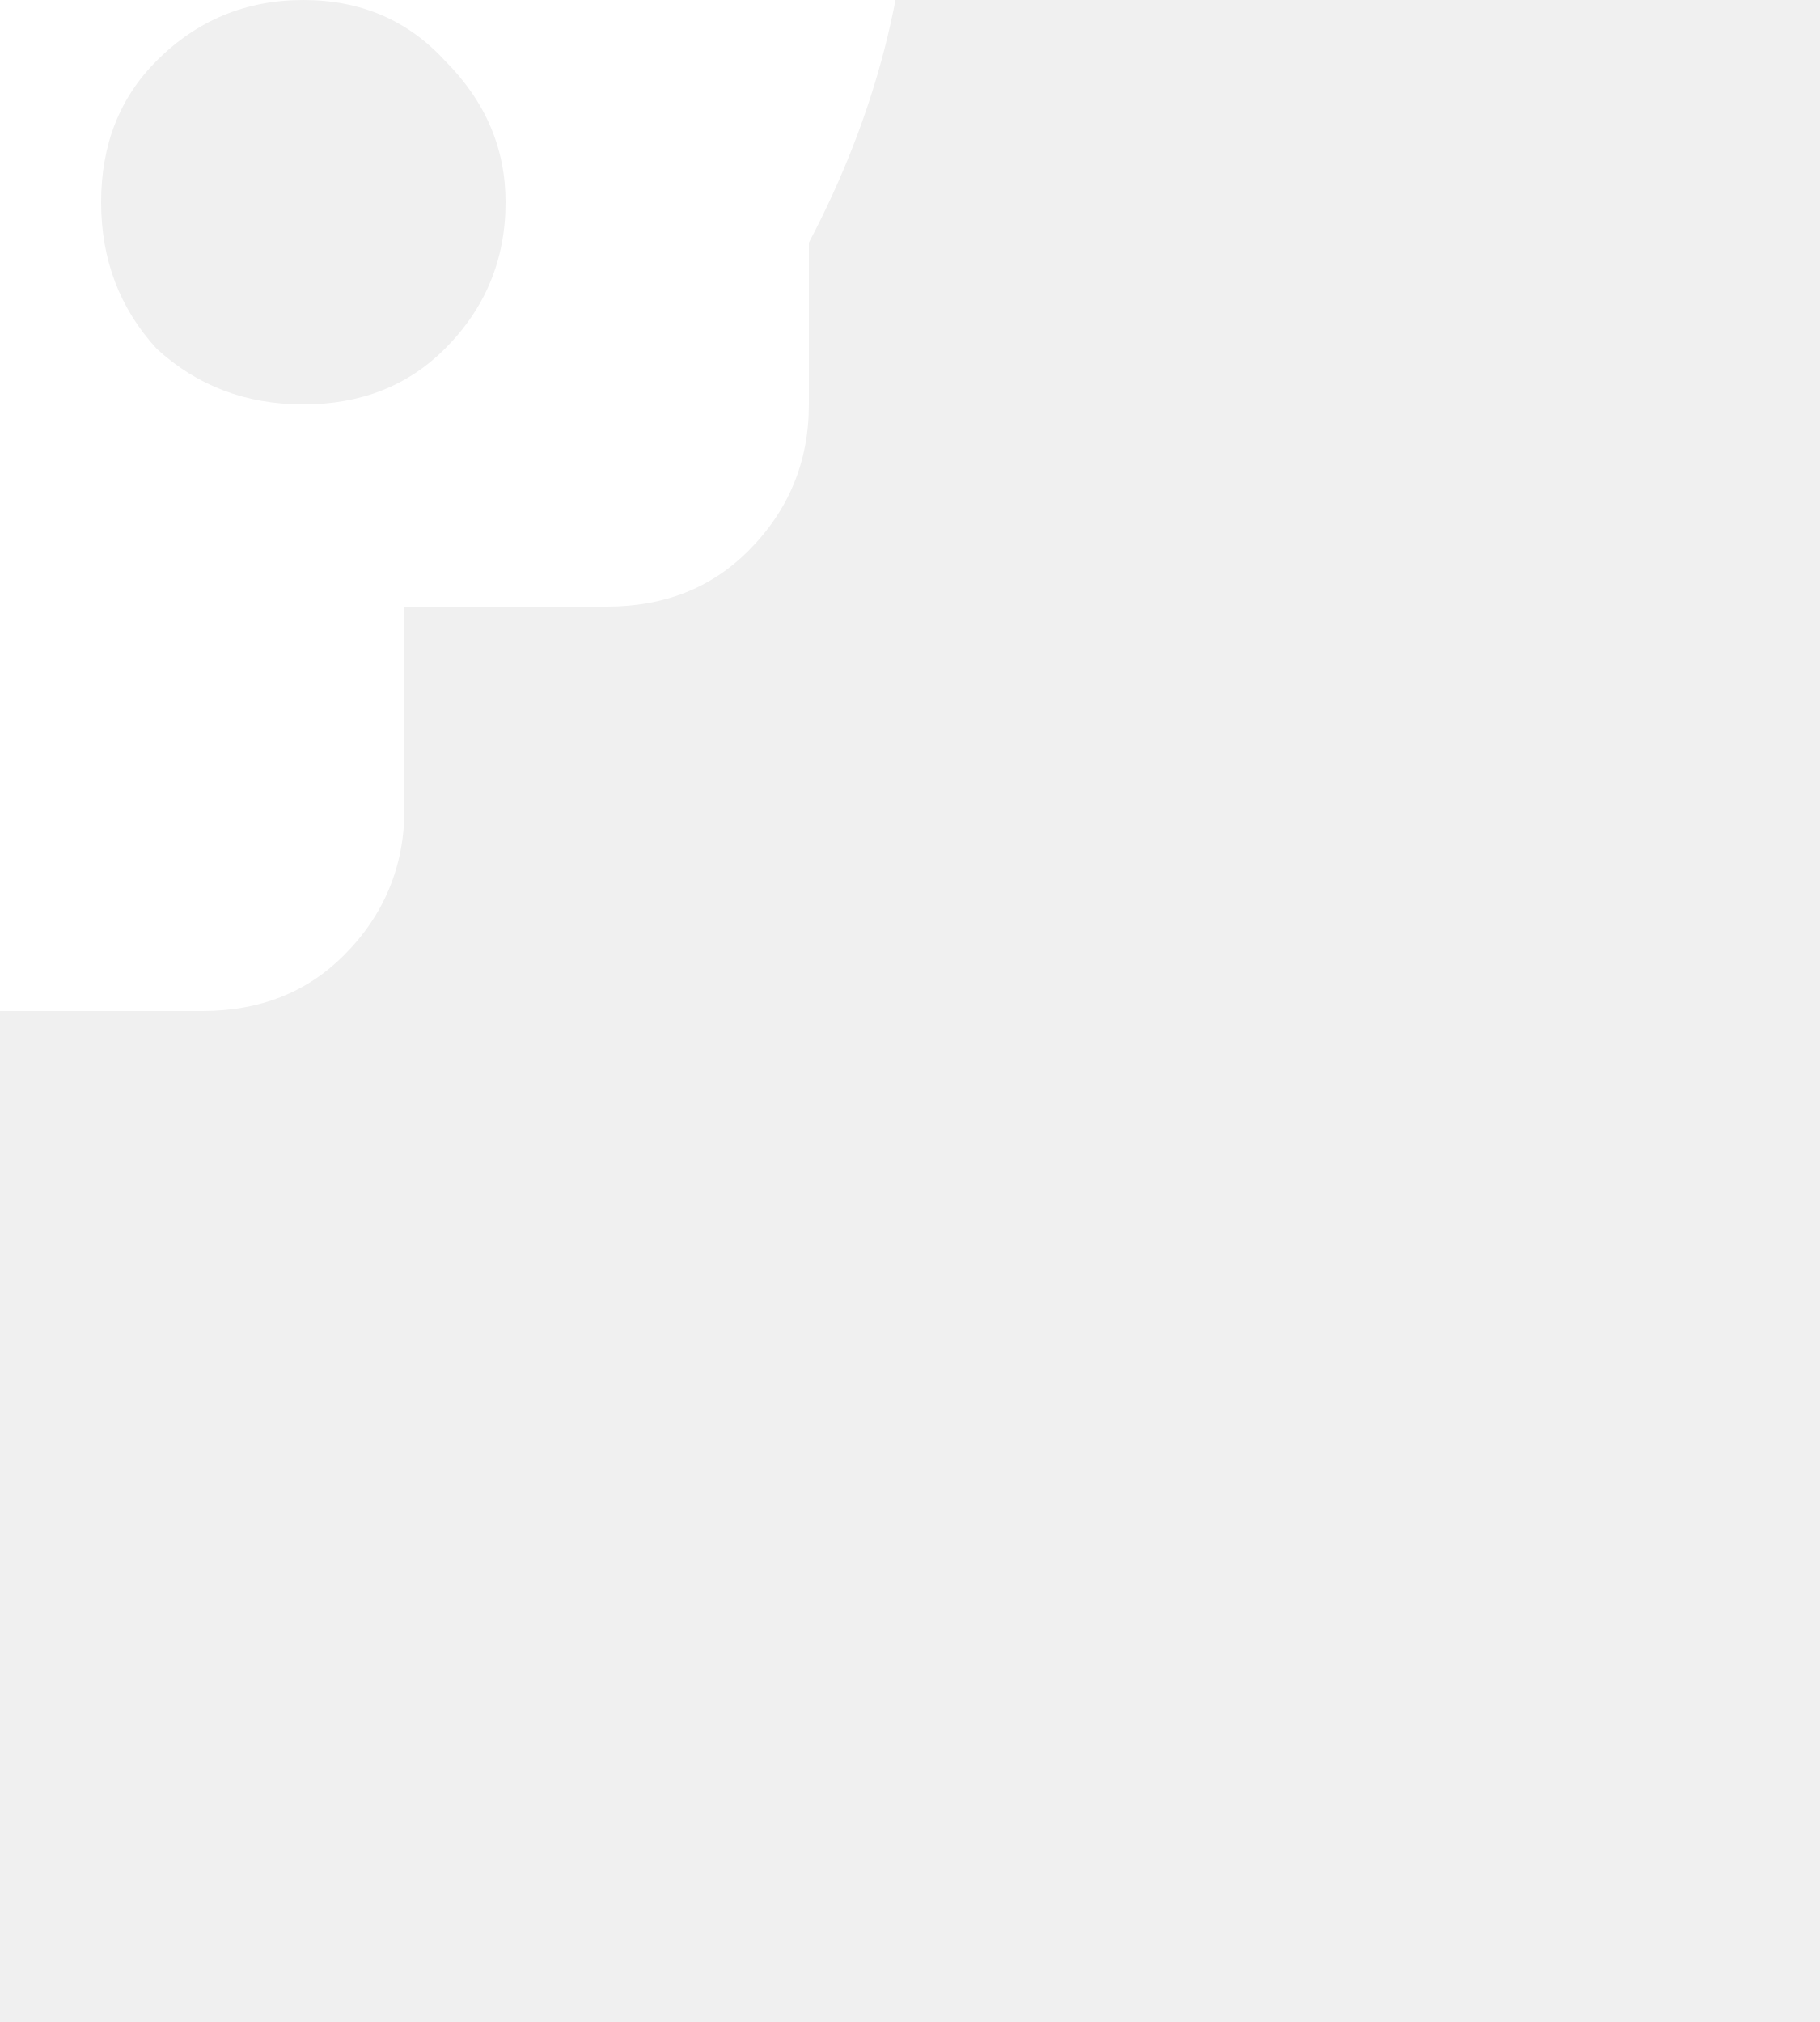
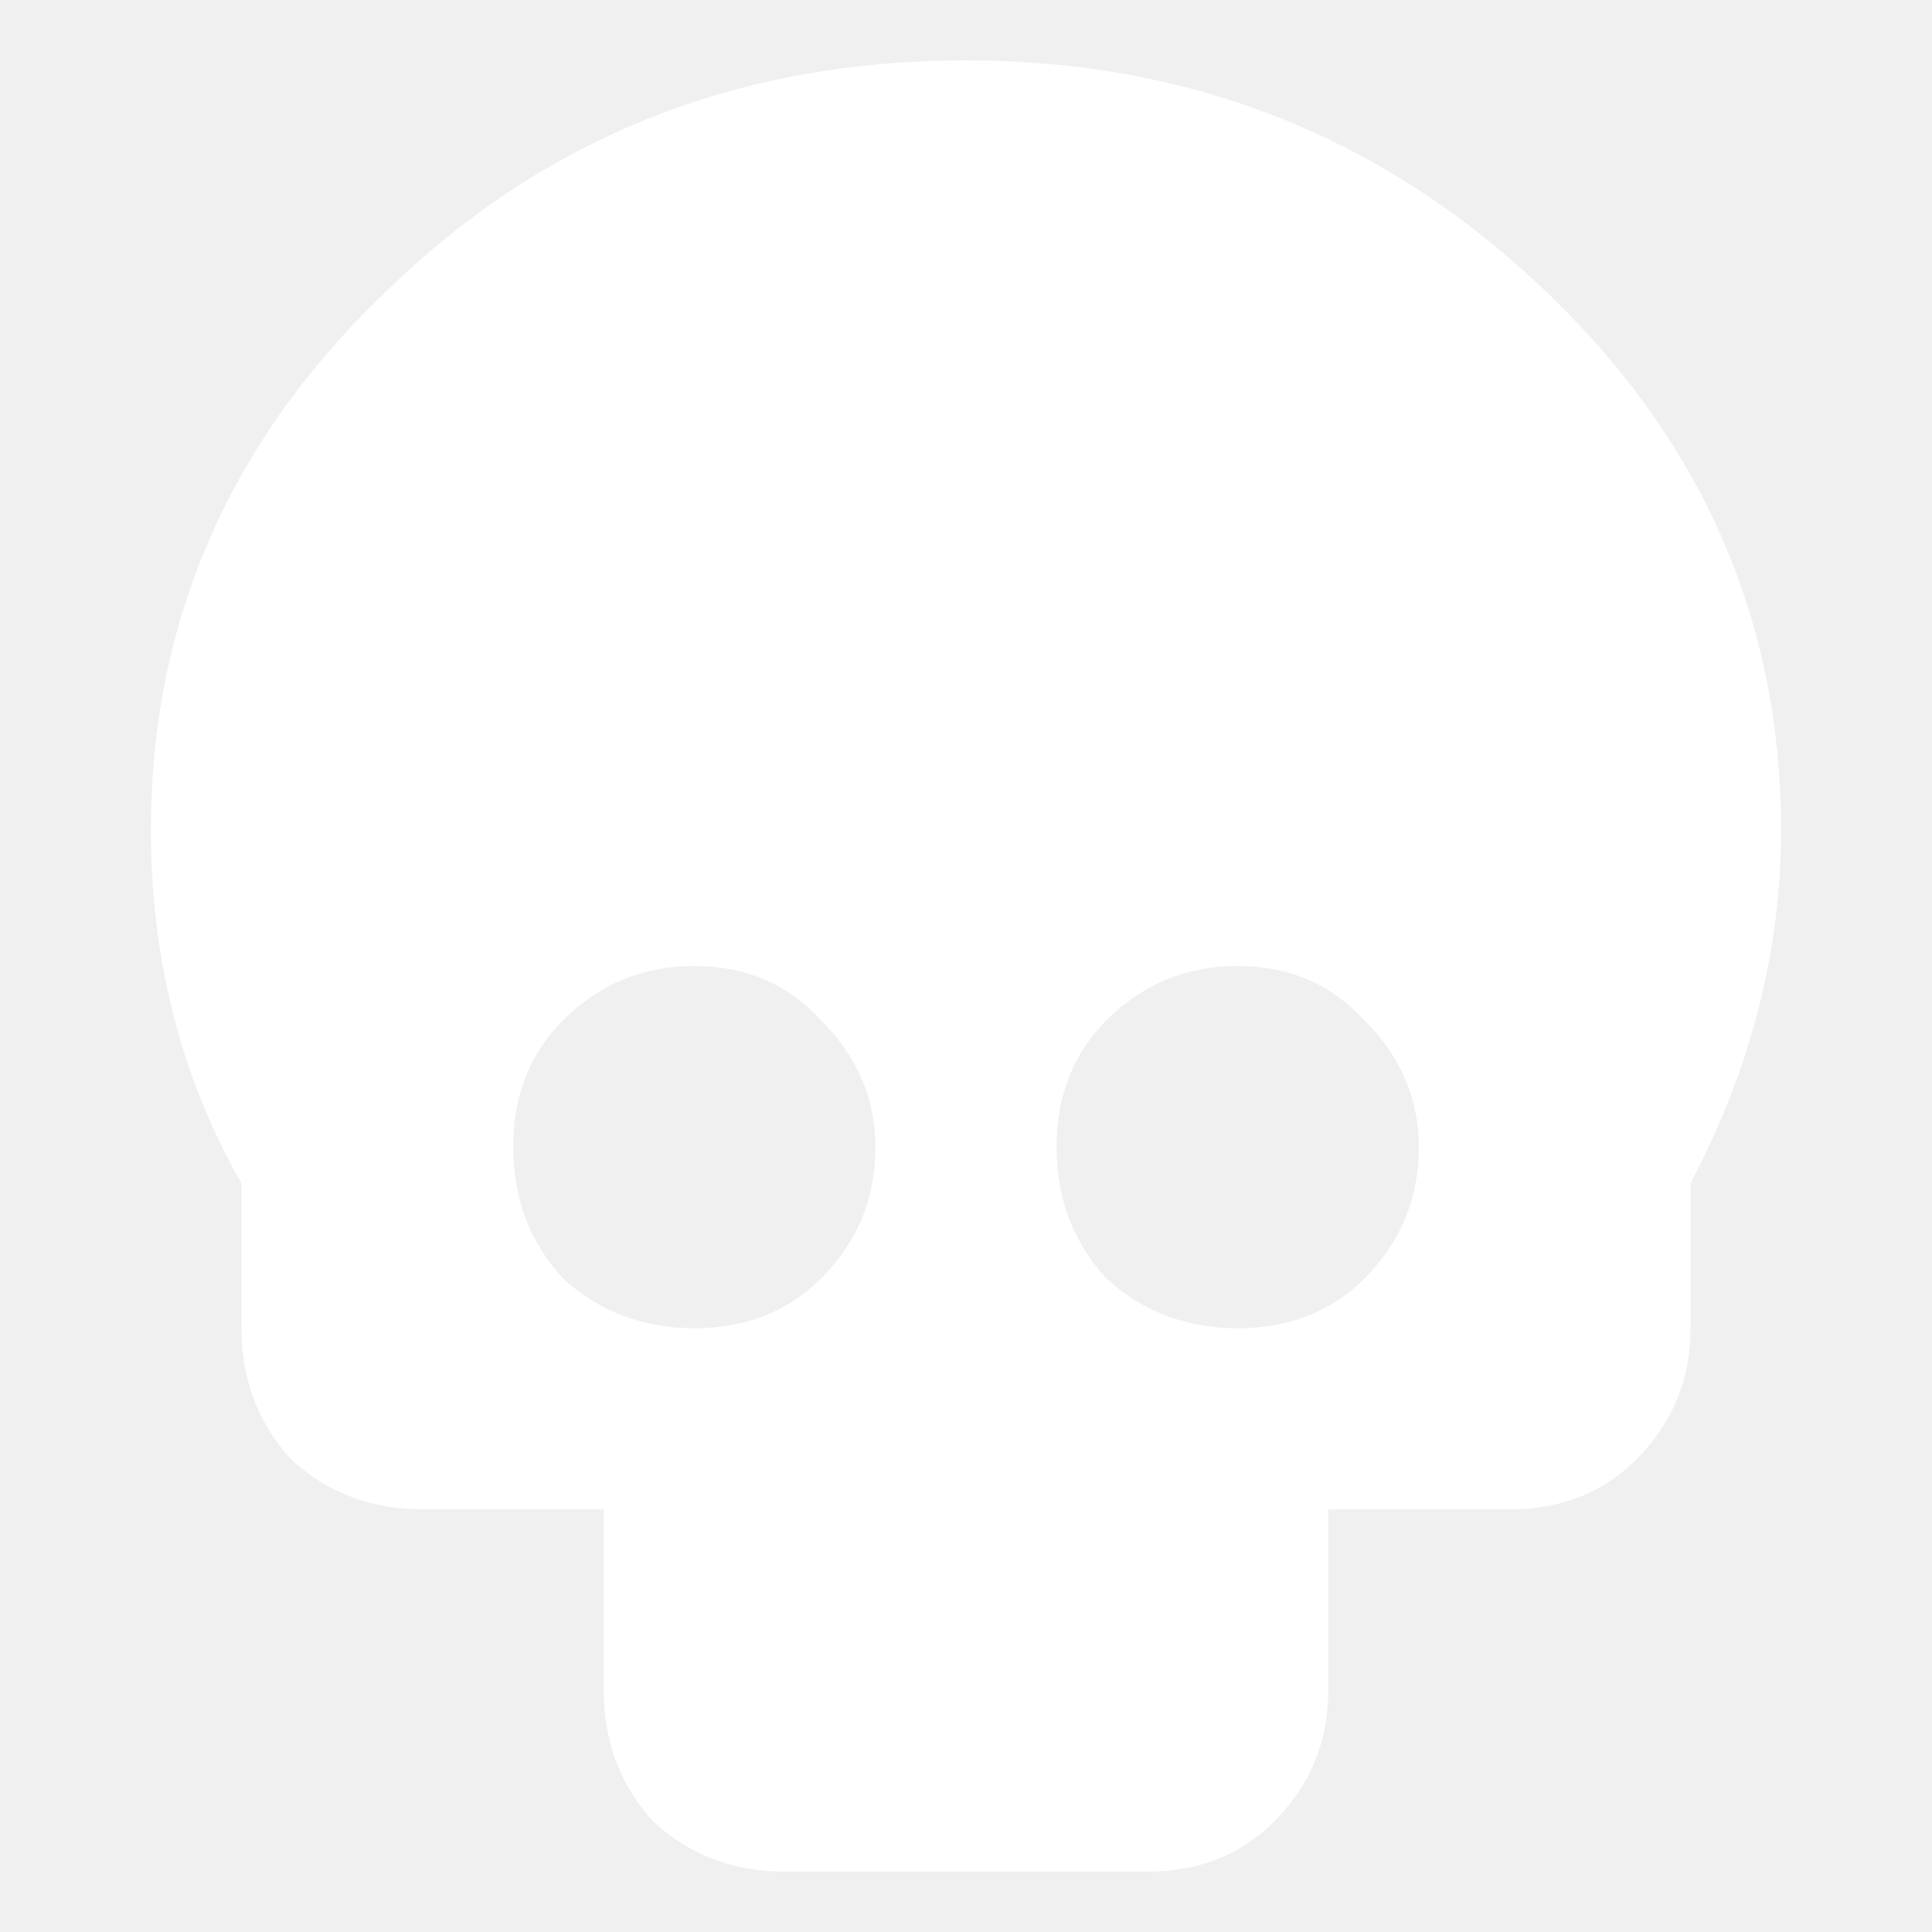
- <svg xmlns="http://www.w3.org/2000/svg">
+ <svg xmlns="http://www.w3.org/2000/svg" width="128" height="128" viewBox="-32 -32 64 64">
  <defs />
  <g>
    <path stroke="none" fill="#FFFFFF" d="M9 12 Q11.55 12 13.2 10.35 15 8.55 15 6 15 3.6 13.2 1.8 11.55 0 9 0 6.45 0 4.65 1.8 3 3.45 3 6 3 8.55 4.65 10.35 6.45 12 9 12 M-9 12 Q-6.45 12 -4.8 10.35 -3 8.55 -3 6 -3 3.6 -4.8 1.8 -6.45 0 -9 0 -11.55 0 -13.35 1.8 -15 3.45 -15 6 -15 8.55 -13.35 10.35 -11.55 12 -9 12 M0 -30 Q11.1 -30 19.05 -22.5 27 -15 27 -4.5 27 1.5 24 7.2 L24 12 Q24 14.55 22.2 16.35 20.55 18 18 18 L12 18 12 24 Q12 26.55 10.2 28.35 8.55 30 6 30 L-6 30 Q-8.55 30 -10.35 28.35 -12 26.55 -12 24 L-12 18 -18 18 Q-20.55 18 -22.35 16.35 -24 14.55 -24 12 L-24 7.2 Q-27 1.95 -27 -4.5 -27 -15 -19.05 -22.5 -11.25 -30 0 -30" />
  </g>
</svg>
